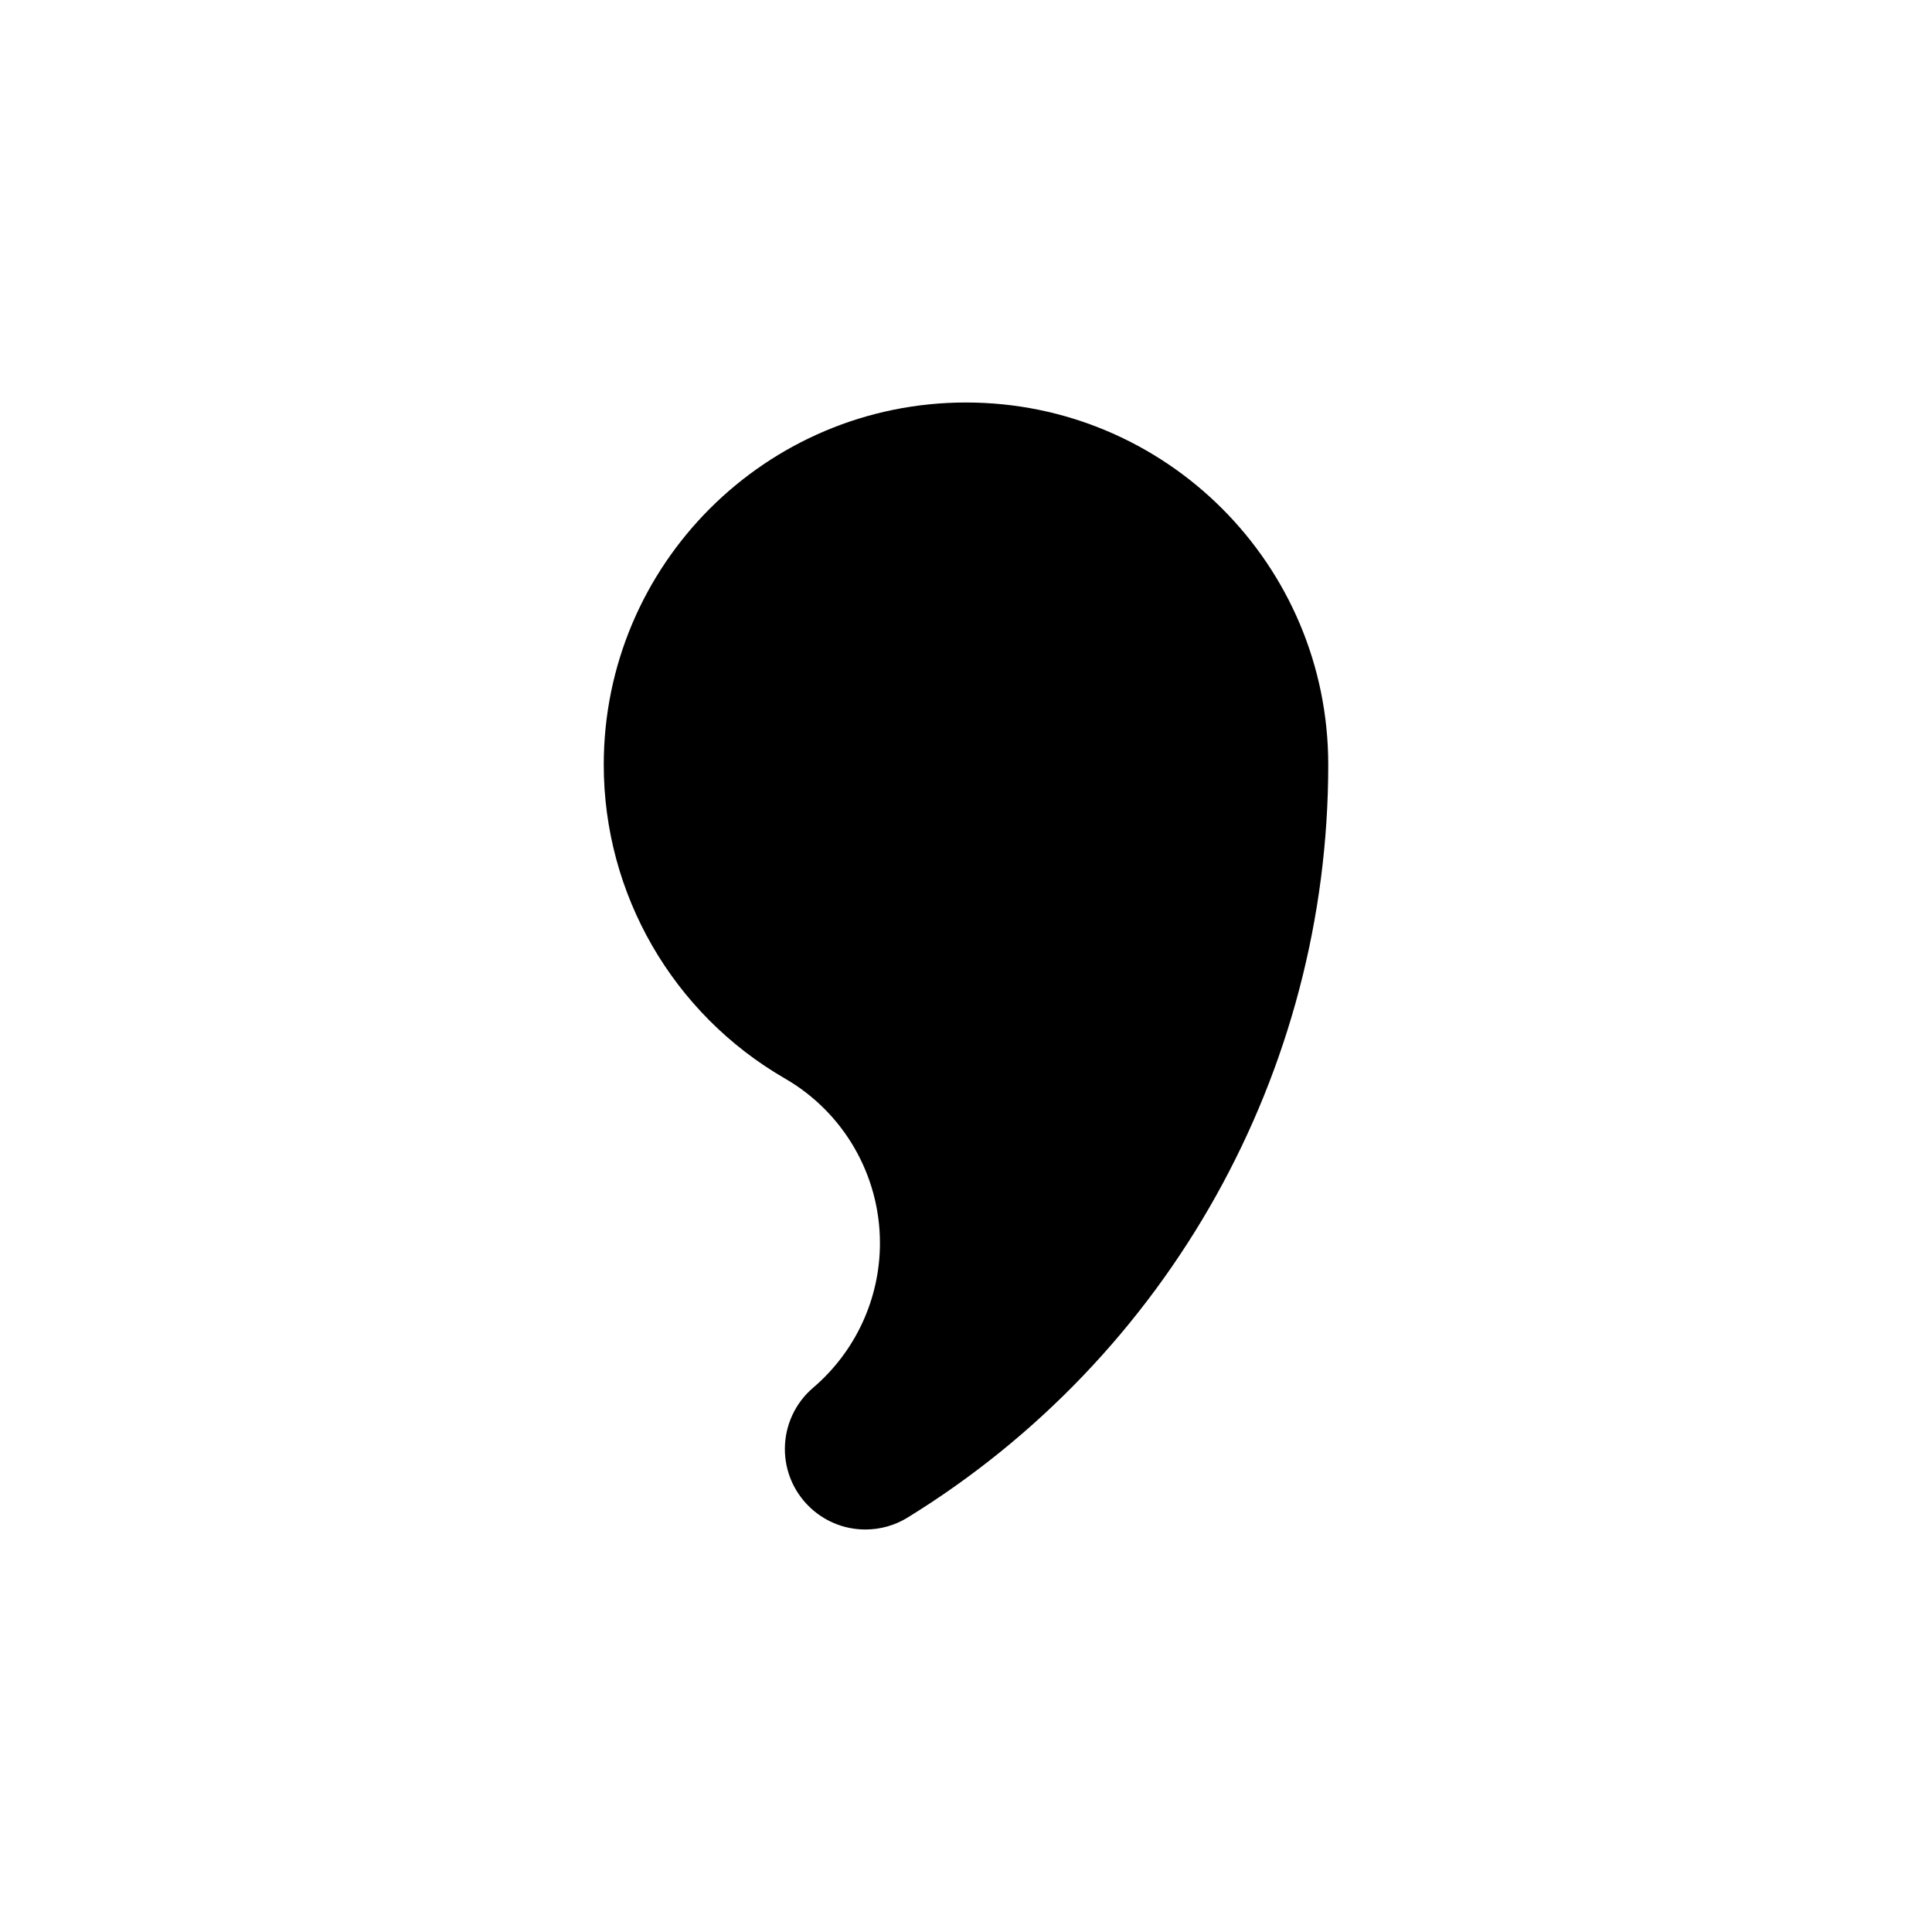
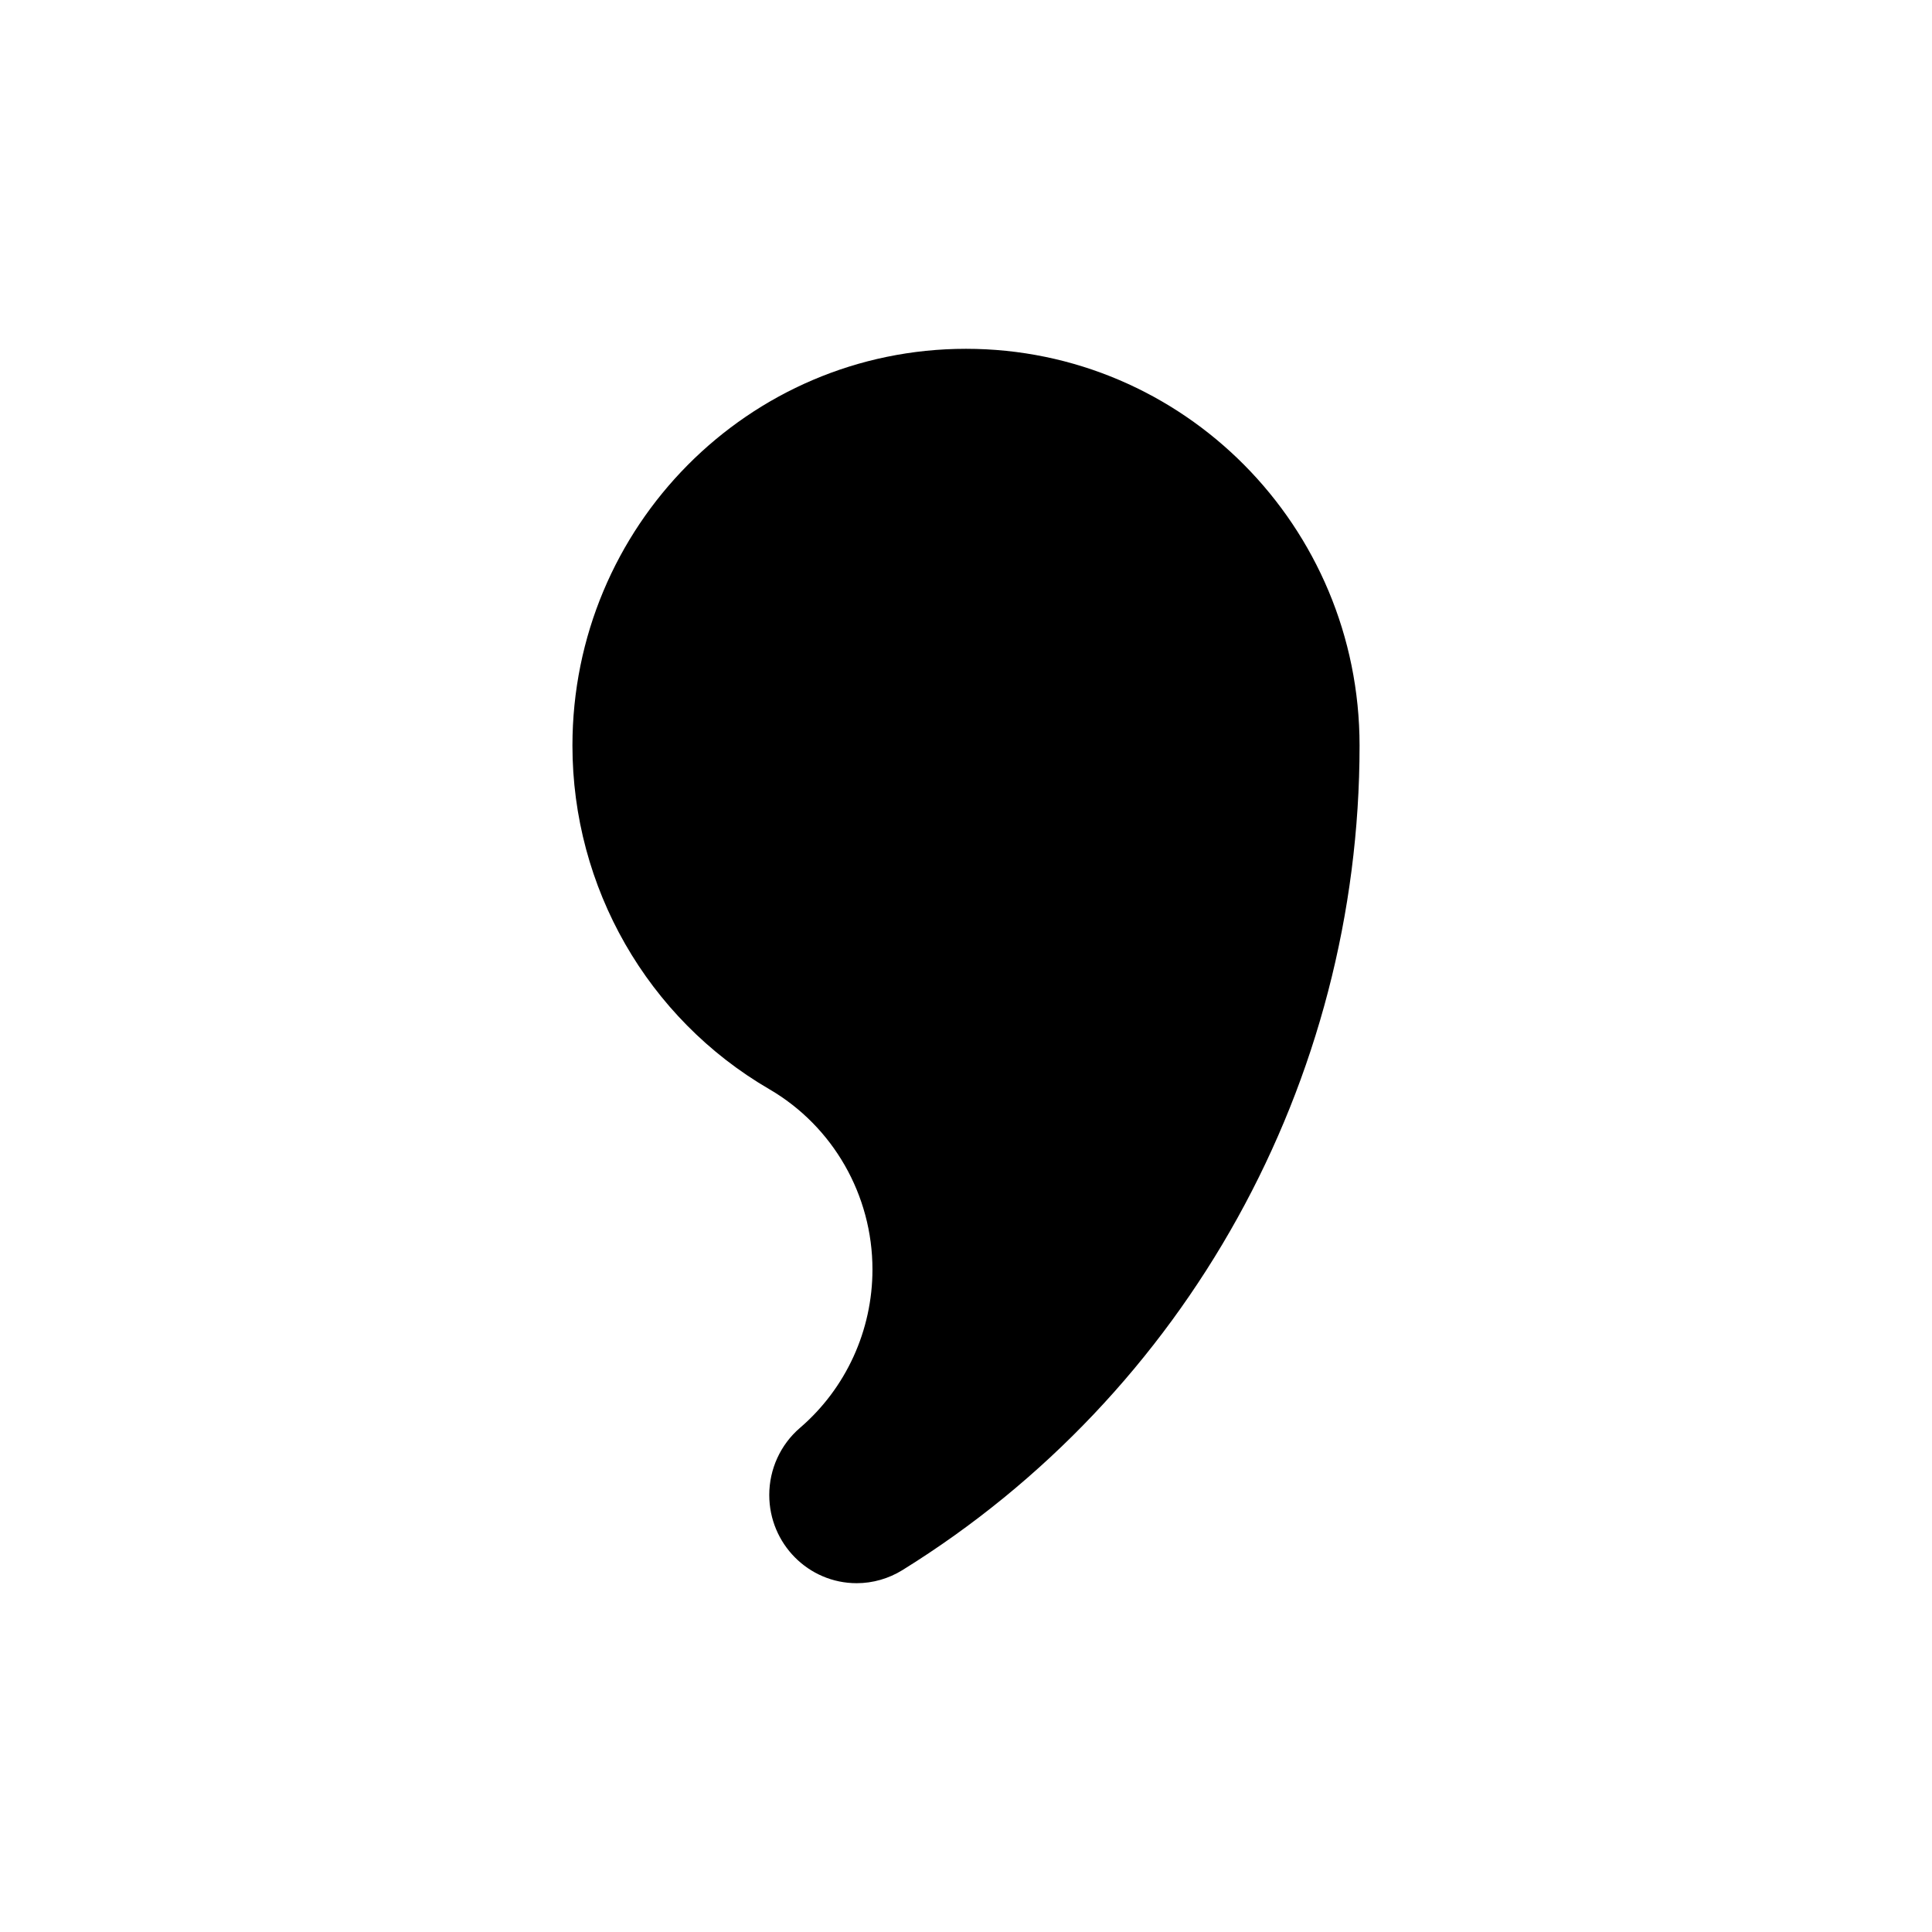
<svg xmlns="http://www.w3.org/2000/svg" width="24" height="24" viewBox="0 0 24 24" fill="none">
-   <path d="M16.5 9.5C16.5 13.313 14.522 16.853 11.274 18.852C11.117 18.949 10.935 19 10.75 19C10.198 19 9.75 18.552 9.75 18C9.75 17.707 9.878 17.429 10.101 17.239C10.627 16.79 10.931 16.134 10.931 15.442C10.931 14.598 10.481 13.819 9.75 13.397C8.358 12.593 7.5 11.108 7.5 9.5C7.5 7.015 9.515 5 12 5C14.485 5 16.5 7.015 16.5 9.5Z" fill="black" />
+   <path d="M16.889 9.262C16.889 13.438 14.74 17.316 11.211 19.504C11.04 19.61 10.843 19.667 10.642 19.667C10.042 19.667 9.556 19.176 9.556 18.571C9.556 18.251 9.695 17.946 9.937 17.738C10.509 17.247 10.838 16.527 10.838 15.77C10.838 14.846 10.349 13.992 9.556 13.53C8.043 12.65 7.111 11.023 7.111 9.262C7.111 6.54 9.3 4.333 12 4.333C14.7 4.333 16.889 6.54 16.889 9.262Z" fill="black" />
</svg>
